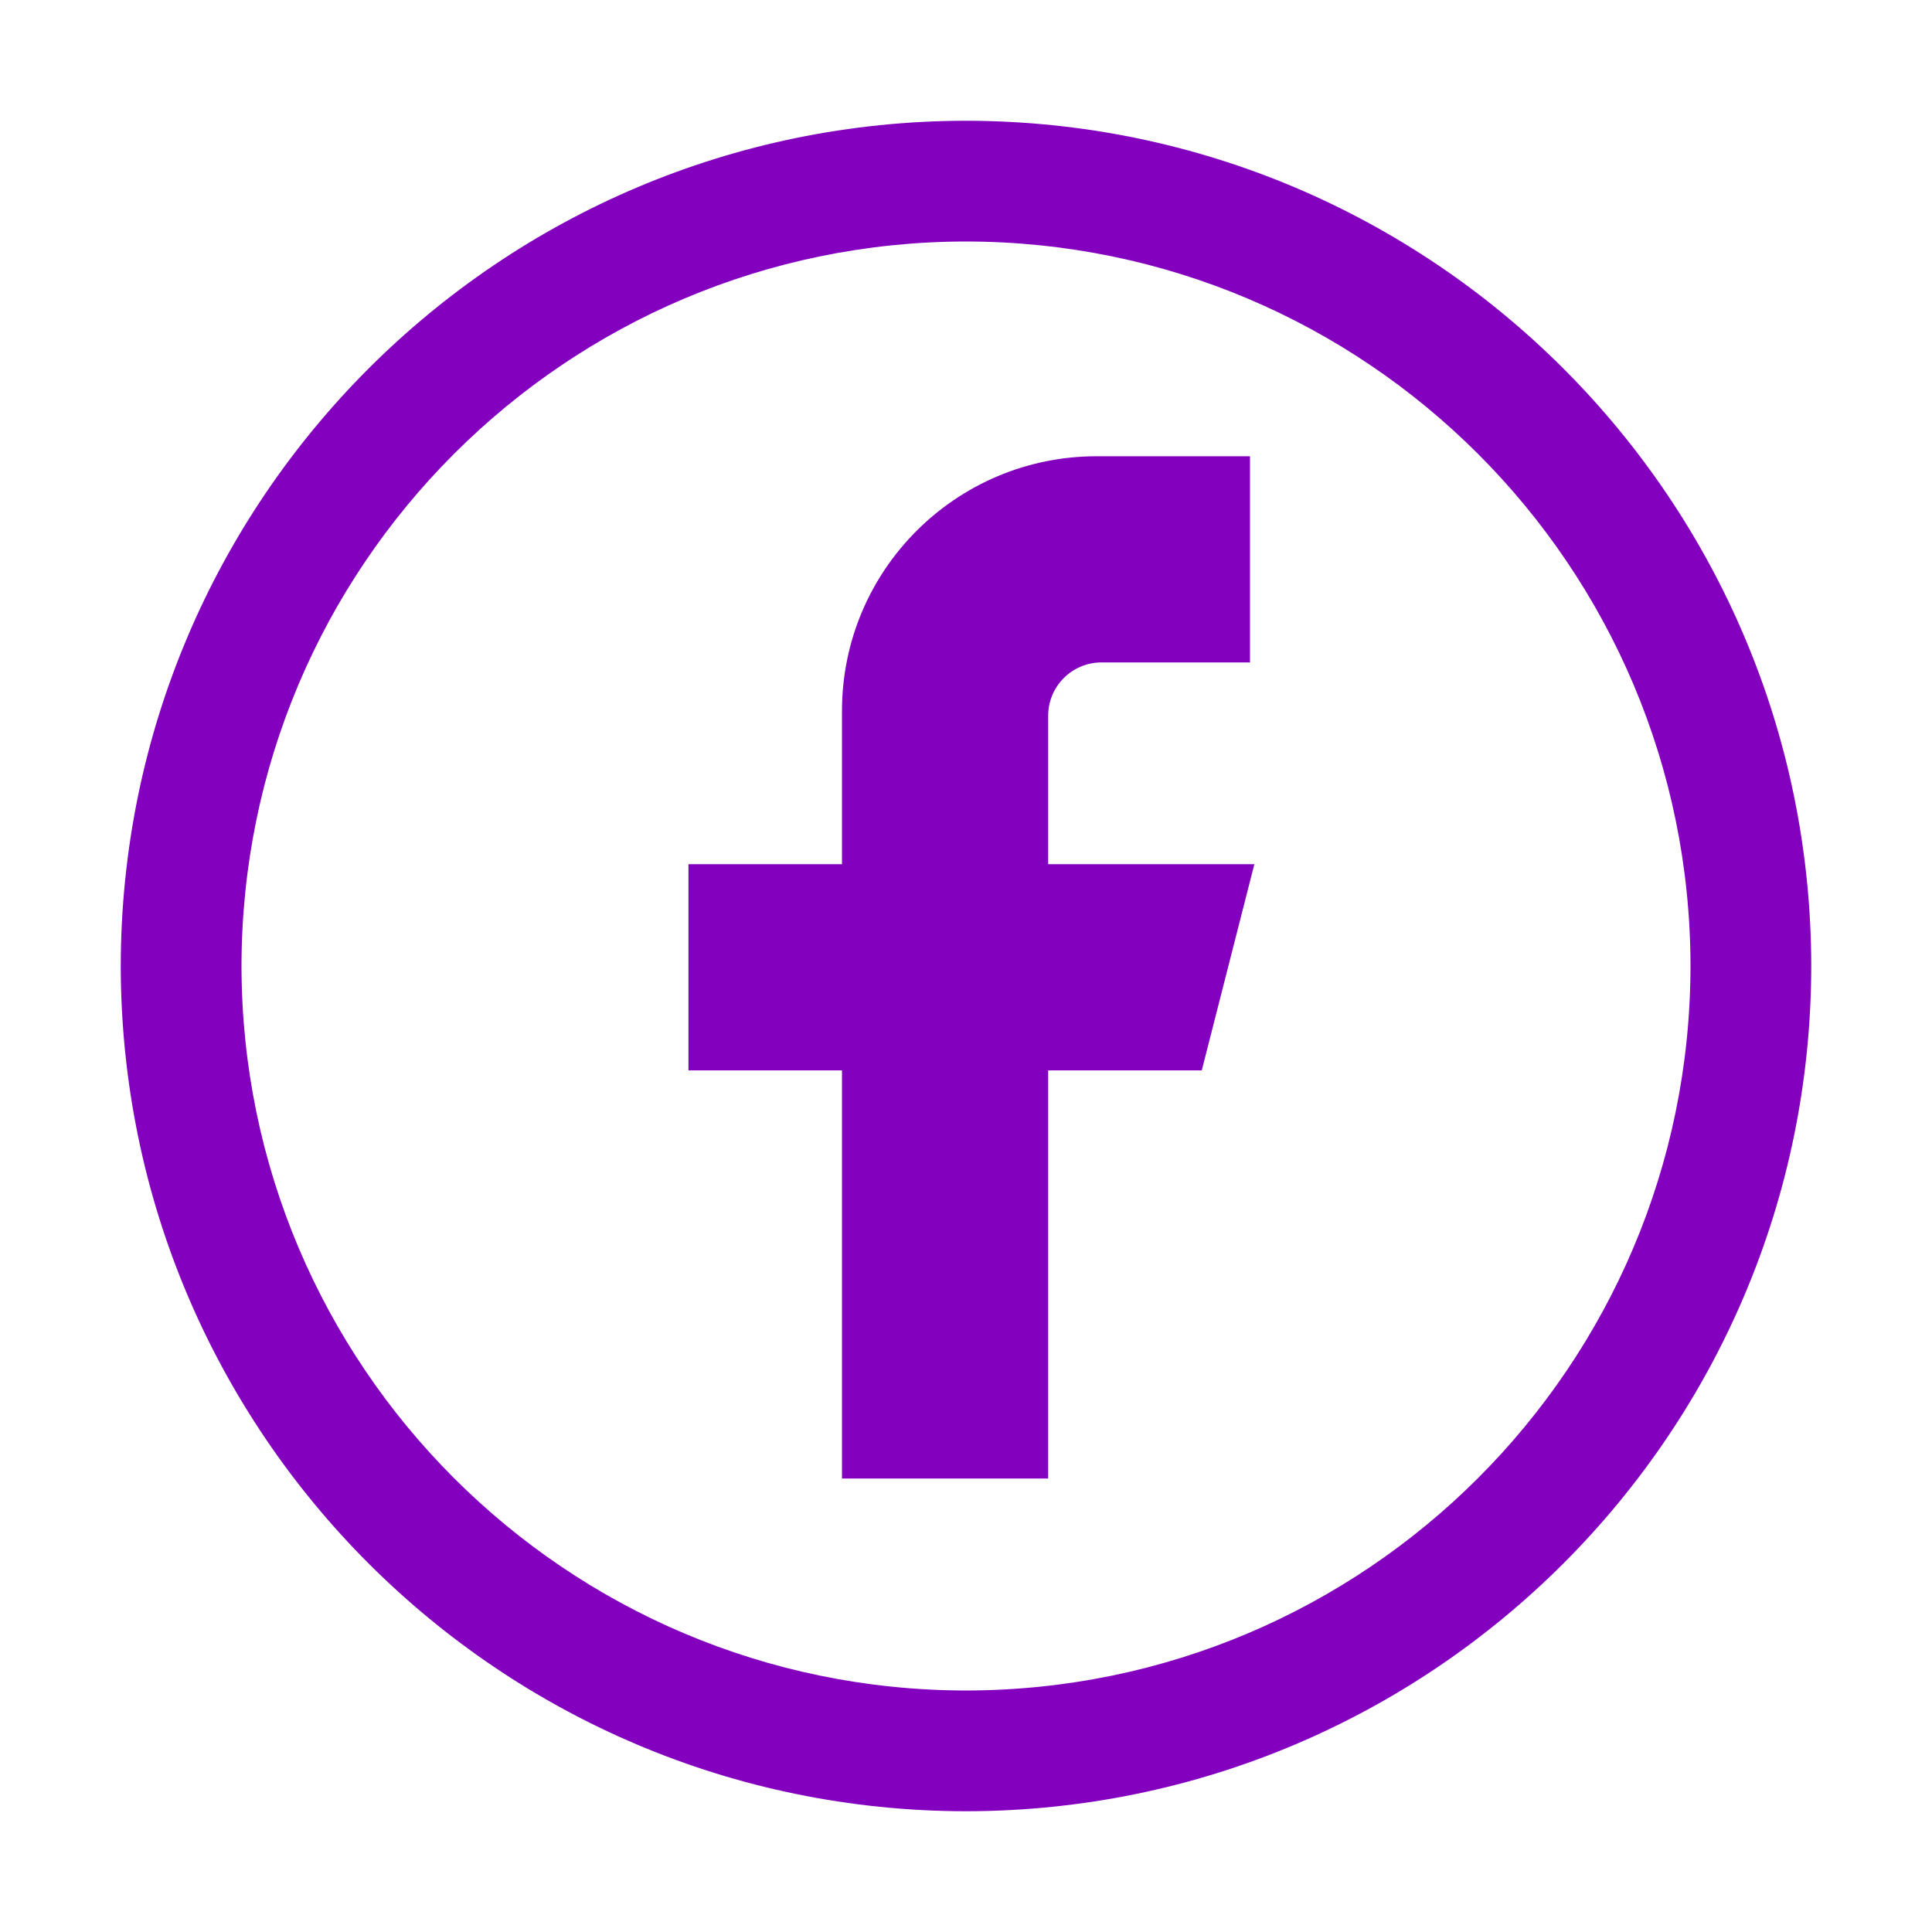
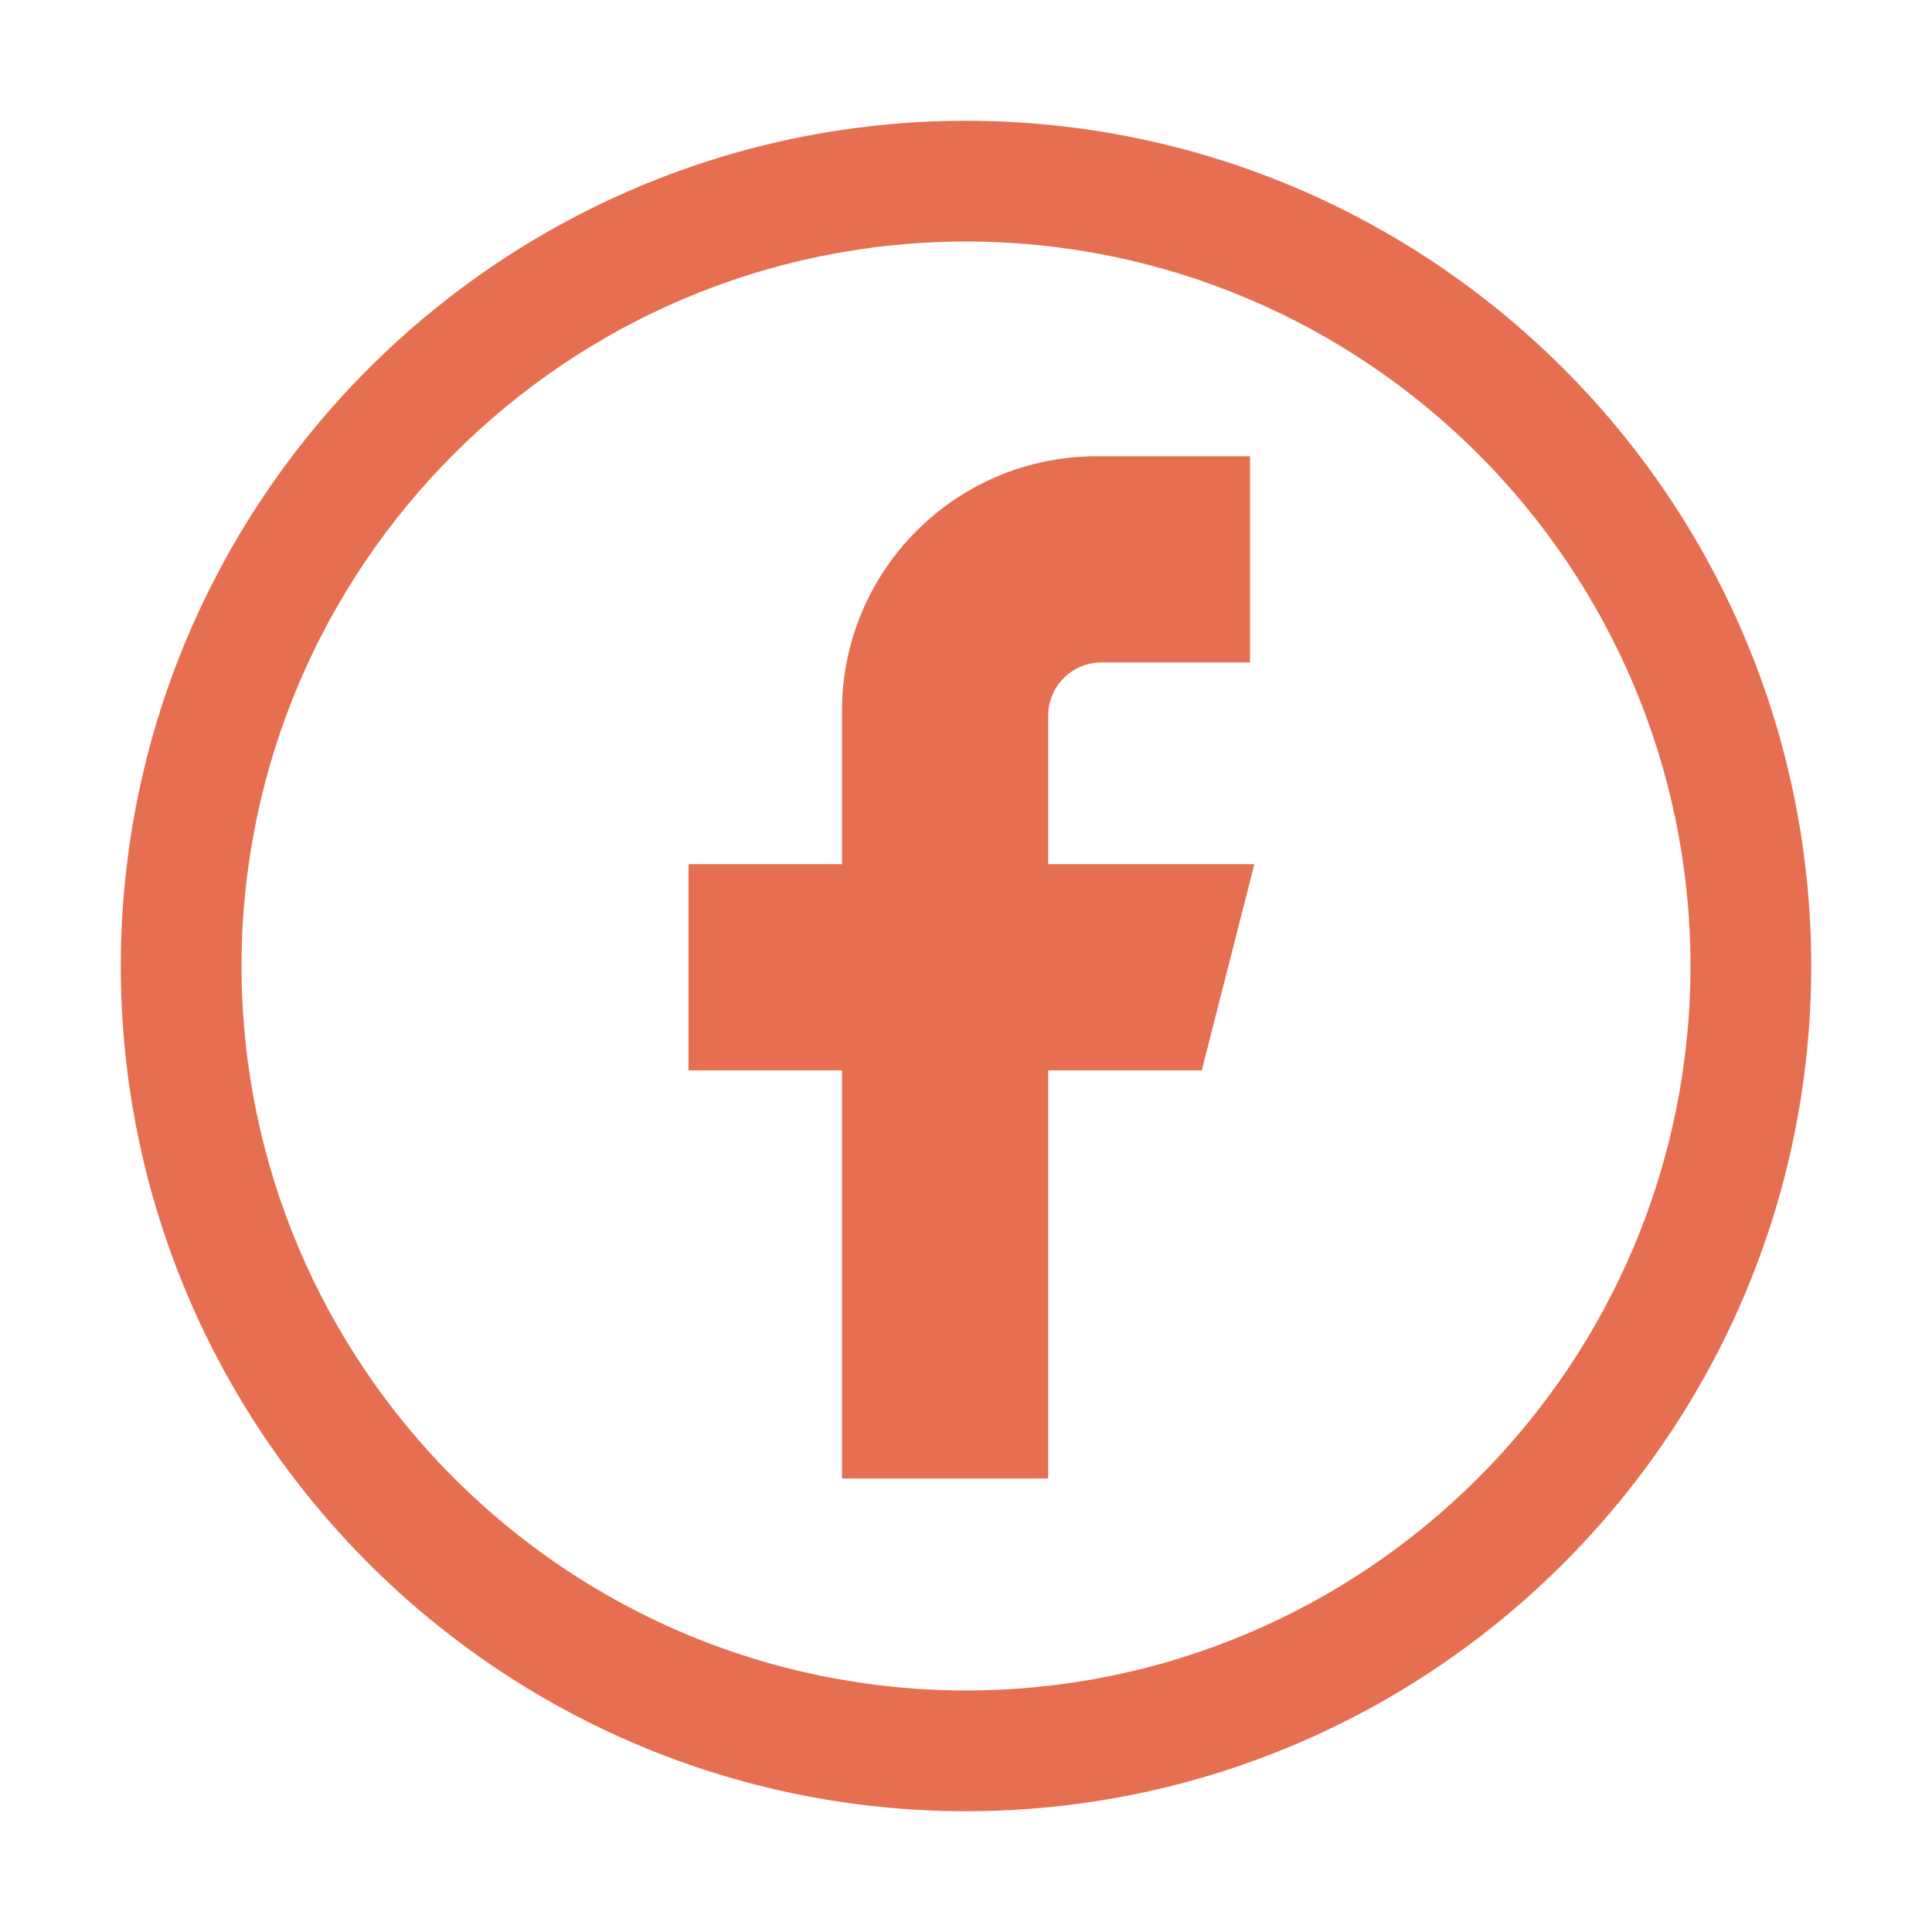
<svg xmlns="http://www.w3.org/2000/svg" width="32px" height="32px" viewBox="0 0 32 32" version="1.1">
  <g id="facebook" stroke="none" stroke-width="1" fill="none" fill-rule="evenodd">
-     <g id="Group-11" transform="translate(2, 2)" fill="#8300BF" fill-rule="nonzero">
+     <g id="Group-11" transform="translate(2, 2)" fill="#e76f51" fill-rule="nonzero">
      <path d="M14,28 C6.271,27.992 0.008,21.729 1.77635684e-15,14 C0.008,6.271 6.271,0.008 14,1.77635684e-15 C21.729,0.008 27.992,6.271 28,14 C27.992,21.729 21.729,27.992 14,28 Z M14,2 C7.376,2.007 2.007,7.376 2,14 C2.007,20.624 7.376,25.993 14,26 C20.624,25.993 25.993,20.624 26,14 C25.993,7.376 20.624,2.007 14,2 L14,2 Z" id="Path_527" />
      <path d="M18.704,5.557 L16.161,5.557 C13.834,5.559 11.948,7.444 11.946,9.771 L11.946,12.314 L9.403,12.314 L9.403,15.729 L11.946,15.729 L11.946,22.489 L15.361,22.489 L15.361,15.729 L17.905,15.729 L18.776,12.314 L15.361,12.314 L15.361,9.844 C15.367,9.365 15.754,8.978 16.233,8.972 L18.704,8.972 L18.704,5.557 Z" id="Path_528" />
    </g>
  </g>
</svg>
